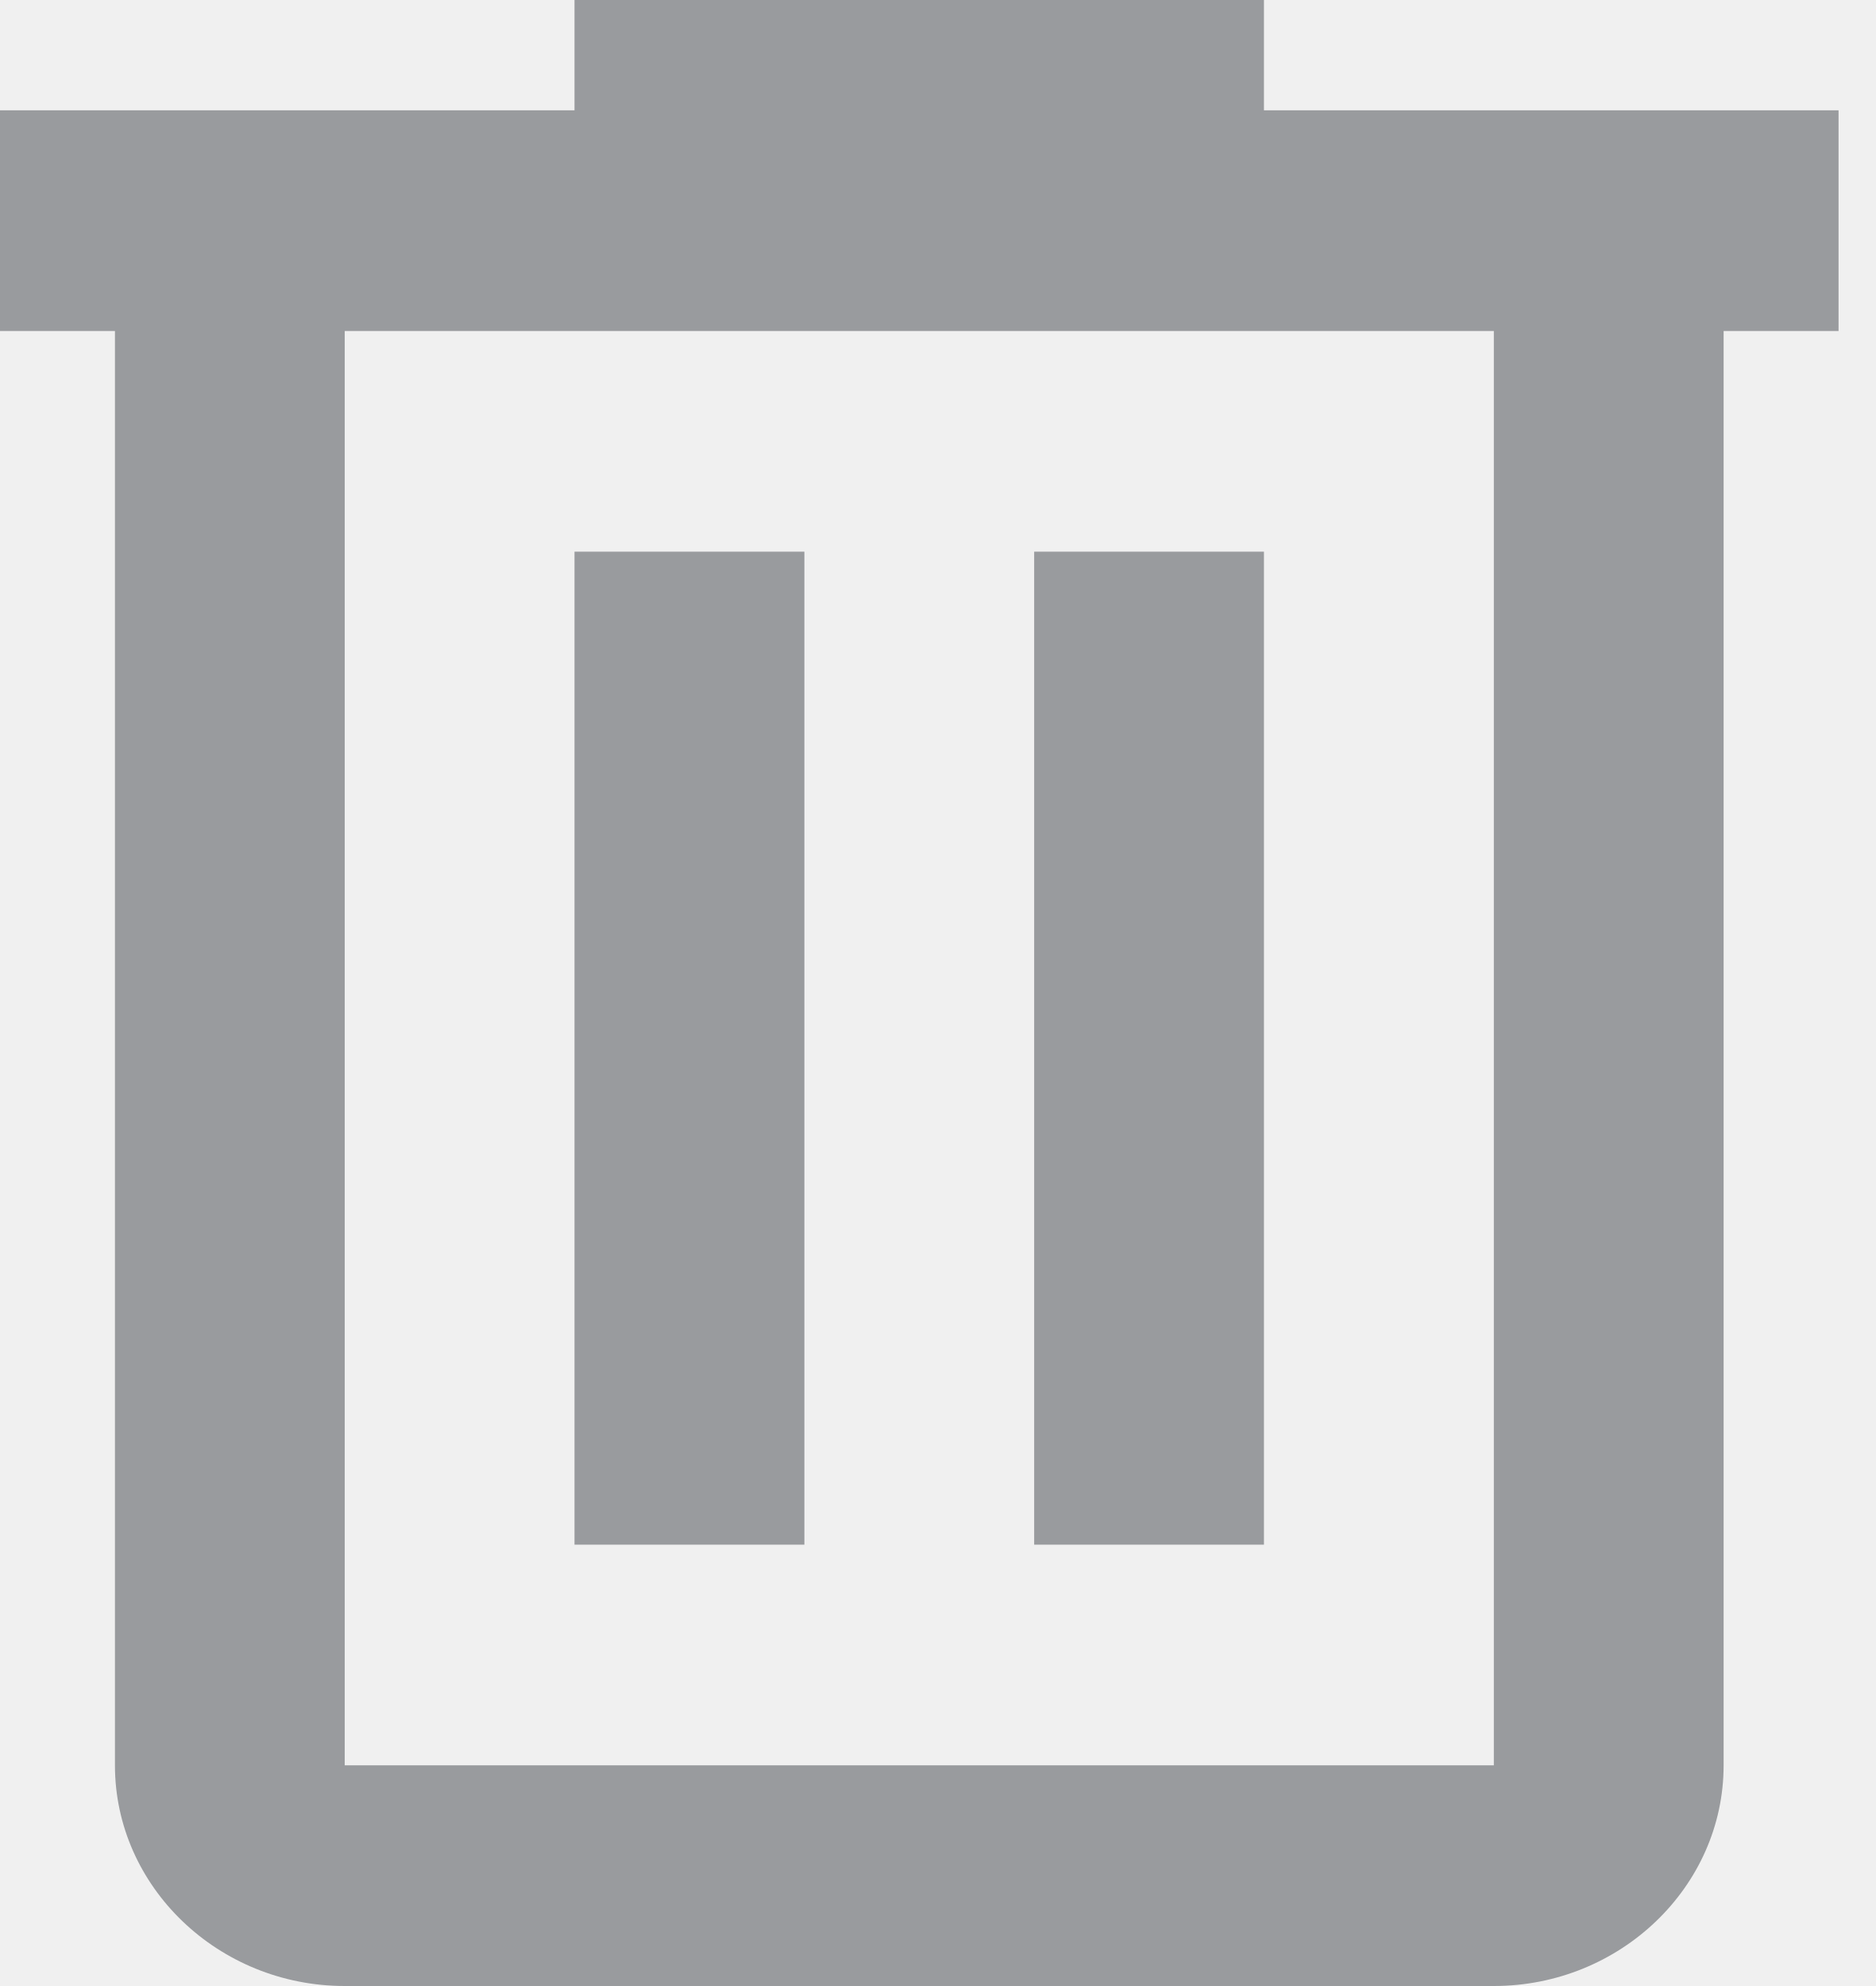
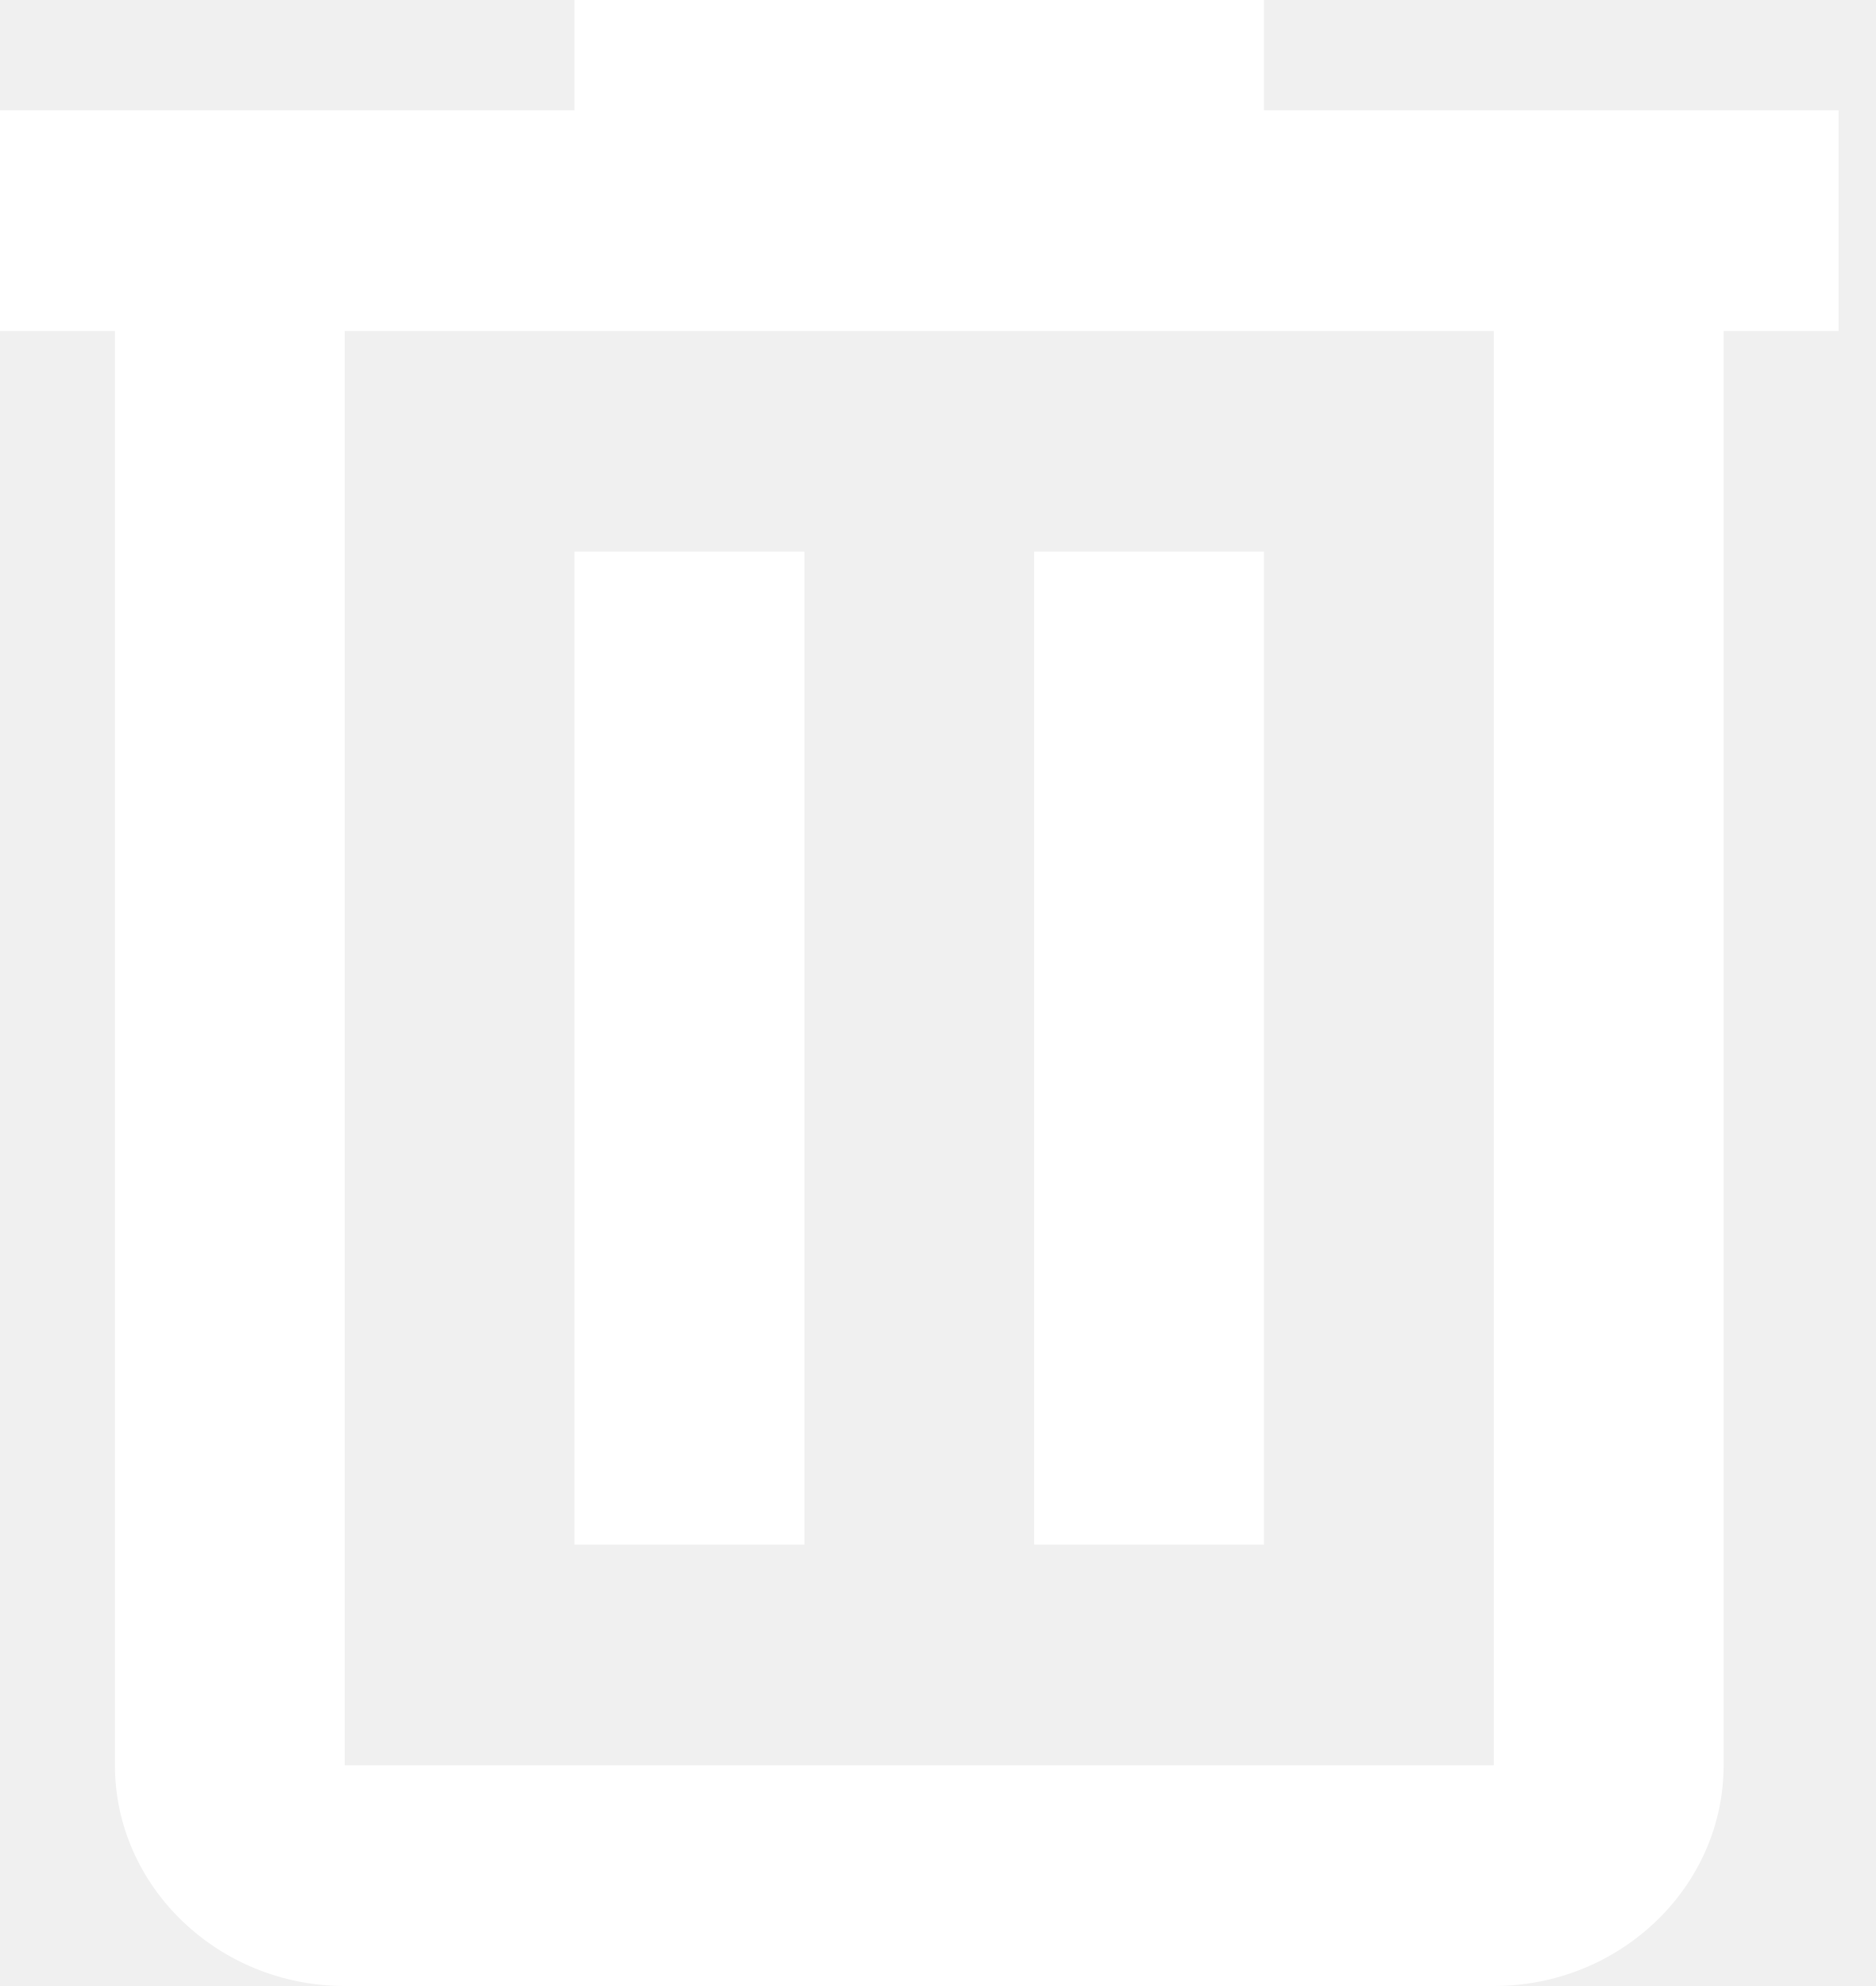
<svg xmlns="http://www.w3.org/2000/svg" width="17" height="18" viewBox="0 0 17 18" fill="none">
-   <path d="M11.458 1V0H5.208V1H0V3H1.042V16C1.042 17.1 1.979 18 3.125 18H13.542C14.688 18 15.625 17.1 15.625 16V3H16.667V1H11.458ZM13.542 16H3.125V3H13.542V16Z" fill="#999B9E" />
-   <path d="M5.208 5H7.292V14H5.208V5ZM9.375 5H11.458V14H9.375V5Z" fill="#999B9E" />
+   <path d="M11.458 1V0H5.208V1H0V3H1.042V16C1.042 17.1 1.979 18 3.125 18H13.542C14.688 18 15.625 17.1 15.625 16V3H16.667V1H11.458ZM13.542 16H3.125V3H13.542V16Z" fill="white" />
+   <path d="M5.208 5H7.292V14H5.208V5ZM9.375 5H11.458V14H9.375V5Z" fill="white" />
</svg>
